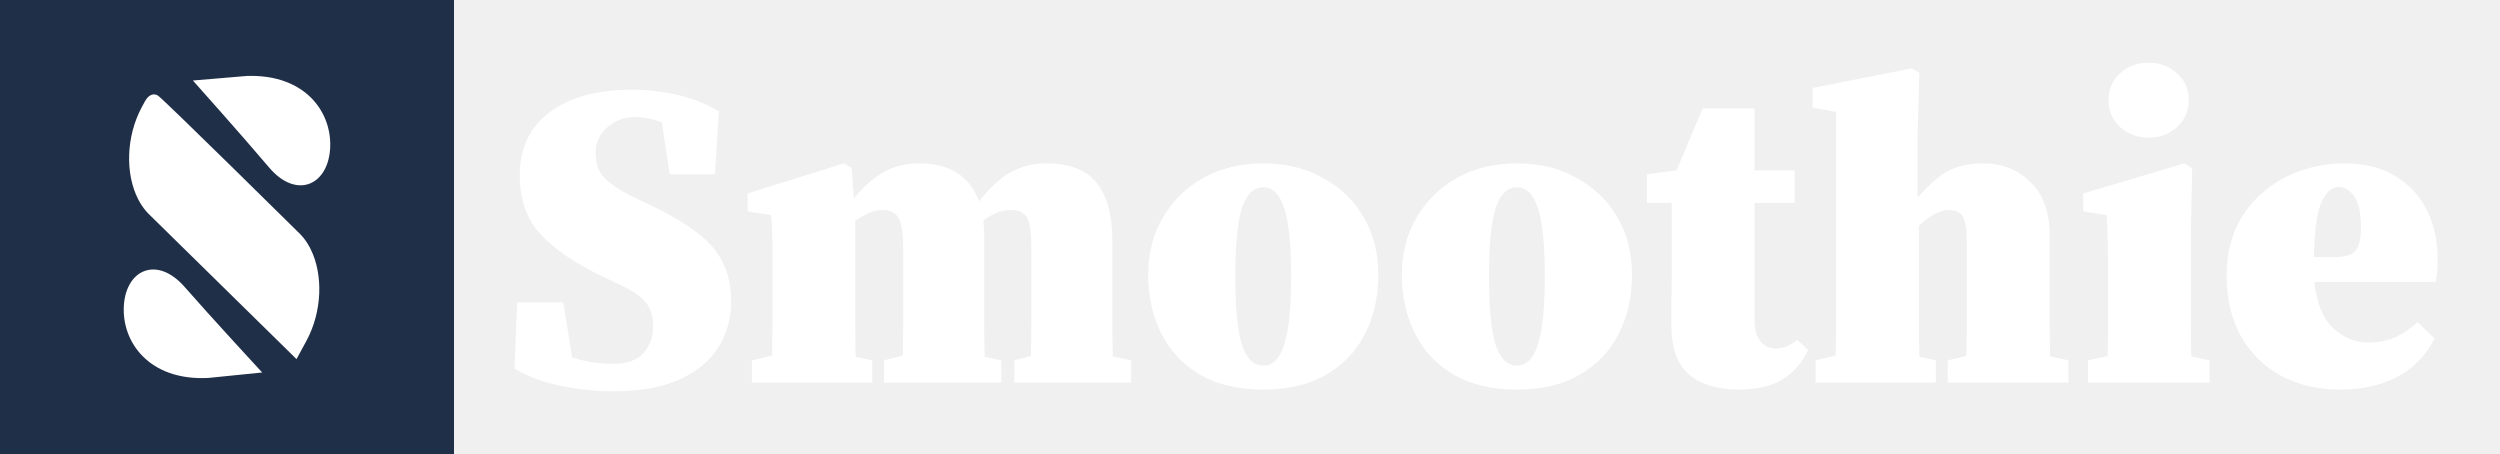
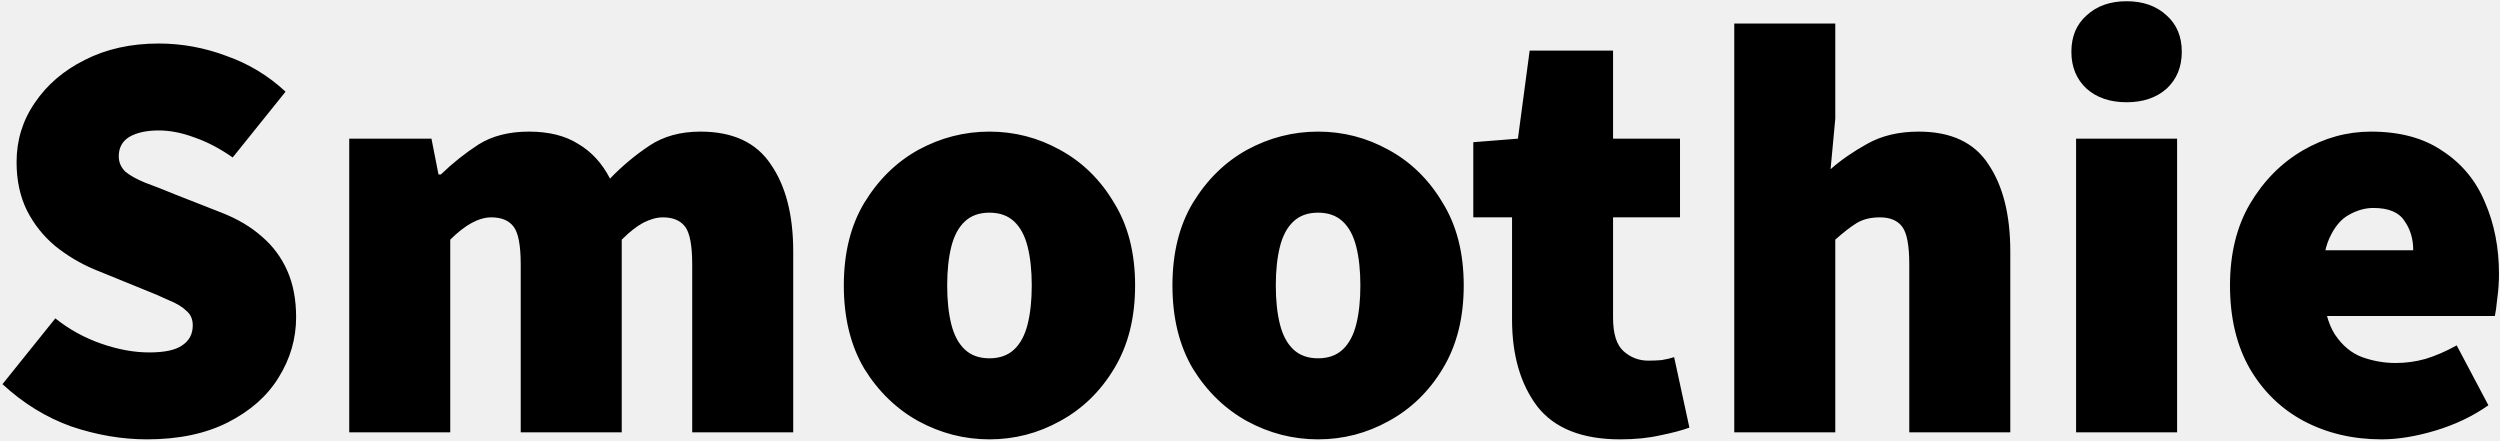
- <svg xmlns="http://www.w3.org/2000/svg" width="826" height="150" viewBox="0 0 826 150" fill="none">
-   <rect width="150" height="150" fill="#202F48" />
-   <path fill-rule="evenodd" clip-rule="evenodd" d="M101.356 80.08C101.35 80.073 101.345 80.065 101.34 80.057C101.341 80.059 101.339 80.055 101.34 80.057C101.344 80.063 101.352 80.074 101.356 80.08Z" fill="white" />
-   <path d="M101.34 80.057L101.356 80.08L101.382 80.12C101.439 80.207 101.496 80.295 101.552 80.383L101.584 80.434L101.637 80.52C101.823 80.819 102.002 81.124 102.175 81.436C102.201 81.483 102.226 81.529 102.252 81.576C102.308 81.679 102.363 81.783 102.418 81.887L102.443 81.936L102.461 81.97C102.517 82.078 102.572 82.186 102.627 82.295L102.653 82.349L102.684 82.41C106.803 90.783 106.469 102.953 101.256 112.581L97.969 118.65L49.262 70.82L48.901 70.456C48.878 70.432 48.856 70.407 48.833 70.382C48.816 70.364 48.798 70.344 48.781 70.326C48.689 70.228 48.599 70.13 48.509 70.03C48.46 69.975 48.411 69.918 48.362 69.862L48.322 69.816C48.247 69.73 48.172 69.643 48.099 69.555C48.041 69.486 47.984 69.417 47.928 69.348C47.827 69.223 47.727 69.096 47.628 68.968C47.589 68.917 47.544 68.858 47.505 68.806C47.4 68.666 47.296 68.525 47.194 68.381C47.153 68.323 47.112 68.265 47.072 68.206C46.989 68.087 46.907 67.965 46.826 67.843L46.802 67.806C46.771 67.76 46.74 67.713 46.71 67.666C46.611 67.514 46.514 67.36 46.419 67.204C46.387 67.15 46.355 67.097 46.322 67.043C46.236 66.898 46.151 66.751 46.067 66.603C46.034 66.545 46.002 66.486 45.969 66.427L45.951 66.393C45.883 66.271 45.817 66.147 45.751 66.023C45.727 65.977 45.703 65.93 45.679 65.885C41.342 57.503 41.601 45.089 46.9 35.302L47.839 33.569C48.951 31.516 50.532 30.615 52.147 31.556C53.762 32.497 98.894 77.064 98.894 77.064C99.007 77.176 99.119 77.29 99.23 77.405C99.262 77.438 99.293 77.471 99.324 77.504C99.403 77.587 99.48 77.671 99.557 77.755C99.577 77.776 99.596 77.798 99.616 77.82L99.658 77.867C99.725 77.942 99.792 78.017 99.858 78.094L99.932 78.179C99.959 78.211 99.986 78.243 100.013 78.274C100.048 78.316 100.082 78.358 100.116 78.4L100.162 78.456L100.204 78.507C100.234 78.543 100.264 78.58 100.294 78.617C100.34 78.674 100.385 78.733 100.43 78.791L100.458 78.826C100.647 79.07 100.832 79.319 101.011 79.574L101.049 79.629C101.077 79.668 101.105 79.708 101.133 79.748C101.185 79.824 101.236 79.9 101.287 79.977C101.305 80.004 101.322 80.03 101.34 80.057Z" fill="white" />
-   <path d="M86.62 123.07C86.62 123.07 70.042 105.139 60.998 94.801C51.954 84.462 41.682 88.982 40.927 100.953C40.171 112.923 49.183 125.859 68.807 124.873L86.62 123.07Z" fill="white" />
-   <path d="M63.73 26.603C63.73 26.603 80.006 44.808 88.876 55.296C97.746 65.785 108.092 61.437 109.048 49.481C110.003 37.525 101.209 24.44 81.571 25.097L63.73 26.603Z" fill="white" />
-   <path d="M202.544 129.288C197.168 129.288 191.504 128.712 185.552 127.56C179.696 126.408 174.512 124.488 170 121.8L170.864 99.912H186.128L189.008 118.056C193.328 119.496 197.888 120.216 202.688 120.216C207.2 120.216 210.512 119.016 212.624 116.616C214.736 114.12 215.792 111.24 215.792 107.976C215.792 104.52 214.976 101.832 213.344 99.912C211.808 97.992 209.216 96.168 205.568 94.44L199.232 91.416C190.304 87.192 183.488 82.584 178.784 77.592C174.08 72.6 171.728 66.024 171.728 57.864C171.728 49.032 174.992 42.12 181.52 37.128C188.144 32.136 197.264 29.64 208.88 29.64C214.16 29.64 219.344 30.264 224.432 31.512C229.52 32.76 233.888 34.536 237.536 36.84L236.24 57.576H221.264L218.672 40.44C215.792 39.288 212.816 38.712 209.744 38.712C206.192 38.712 203.12 39.864 200.528 42.168C198.032 44.376 196.784 47.16 196.784 50.52C196.784 54.072 197.792 56.856 199.808 58.872C201.824 60.888 204.752 62.856 208.592 64.776L215.792 68.232C221.84 71.112 226.736 74.04 230.48 77.016C234.32 79.896 237.104 83.16 238.832 86.808C240.656 90.36 241.568 94.632 241.568 99.624C241.568 105.288 240.128 110.376 237.248 114.888C234.464 119.304 230.192 122.808 224.432 125.4C218.672 127.992 211.376 129.288 202.544 129.288Z" fill="white" />
-   <path d="M248.442 126.408V119.064L255.066 117.48C255.162 114.024 255.21 110.376 255.21 106.536C255.21 102.6 255.21 99.144 255.21 96.168V87.24C255.21 84.552 255.21 82.392 255.21 80.76C255.21 79.128 255.162 77.592 255.066 76.152C255.066 74.712 254.97 73.032 254.778 71.112L247.002 69.816V63.912L278.826 53.976L281.418 55.56L282.138 65.496C285.498 61.464 288.858 58.536 292.218 56.712C295.578 54.888 299.37 53.976 303.594 53.976C313.77 53.976 320.394 58.152 323.466 66.504C327.498 61.512 331.194 58.2 334.554 56.568C337.914 54.84 341.562 53.976 345.498 53.976C353.37 53.976 358.986 56.136 362.346 60.456C365.802 64.776 367.53 71.16 367.53 79.608V96.168C367.53 99.24 367.53 102.744 367.53 106.68C367.53 110.616 367.578 114.312 367.674 117.768L373.722 119.064V126.408H335.13V119.064L340.602 117.624C340.698 114.168 340.746 110.472 340.746 106.536C340.746 102.6 340.746 99.144 340.746 96.168V81.624C340.746 76.728 340.266 73.464 339.306 71.832C338.346 70.2 336.618 69.384 334.122 69.384C331.05 69.384 327.978 70.536 324.906 72.84C325.002 73.608 325.05 74.424 325.05 75.288C325.146 76.152 325.194 77.064 325.194 78.024V96.168C325.194 99.24 325.194 102.744 325.194 106.68C325.194 110.616 325.242 114.36 325.338 117.912L330.81 119.064V126.408H292.074V119.064L298.266 117.48C298.362 114.12 298.41 110.472 298.41 106.536C298.41 102.6 298.41 99.144 298.41 96.168V81.624C298.41 77.208 297.93 74.088 296.97 72.264C296.106 70.344 294.282 69.384 291.498 69.384C290.058 69.384 288.57 69.72 287.034 70.392C285.498 71.064 284.01 71.928 282.57 72.984V96.168C282.57 99.144 282.57 102.648 282.57 106.68C282.57 110.616 282.618 114.36 282.714 117.912L288.186 119.064V126.408H248.442Z" fill="white" />
-   <path d="M417.376 128.712C409.12 128.712 402.16 127.08 396.496 123.816C390.832 120.456 386.56 115.896 383.68 110.136C380.8 104.376 379.36 97.944 379.36 90.84C379.36 83.64 380.992 77.304 384.256 71.832C387.52 66.264 391.984 61.896 397.648 58.728C403.408 55.56 409.984 53.976 417.376 53.976C424.768 53.976 431.296 55.56 436.96 58.728C442.72 61.8 447.232 66.12 450.496 71.688C453.76 77.16 455.392 83.544 455.392 90.84C455.392 98.136 453.904 104.664 450.928 110.424C448.048 116.088 443.776 120.552 438.112 123.816C432.544 127.08 425.632 128.712 417.376 128.712ZM417.376 120.792C420.544 120.792 422.848 118.488 424.288 113.88C425.824 109.272 426.592 101.736 426.592 91.272C426.592 80.808 425.824 73.32 424.288 68.808C422.848 64.2 420.544 61.896 417.376 61.896C414.208 61.896 411.856 64.2 410.32 68.808C408.88 73.32 408.16 80.808 408.16 91.272C408.16 101.736 408.88 109.272 410.32 113.88C411.856 118.488 414.208 120.792 417.376 120.792Z" fill="white" />
-   <path d="M501.189 128.712C492.933 128.712 485.973 127.08 480.309 123.816C474.645 120.456 470.373 115.896 467.493 110.136C464.613 104.376 463.173 97.944 463.173 90.84C463.173 83.64 464.805 77.304 468.069 71.832C471.333 66.264 475.797 61.896 481.461 58.728C487.221 55.56 493.797 53.976 501.189 53.976C508.581 53.976 515.109 55.56 520.773 58.728C526.533 61.8 531.045 66.12 534.309 71.688C537.573 77.16 539.205 83.544 539.205 90.84C539.205 98.136 537.717 104.664 534.741 110.424C531.861 116.088 527.589 120.552 521.925 123.816C516.357 127.08 509.445 128.712 501.189 128.712ZM501.189 120.792C504.357 120.792 506.661 118.488 508.101 113.88C509.637 109.272 510.405 101.736 510.405 91.272C510.405 80.808 509.637 73.32 508.101 68.808C506.661 64.2 504.357 61.896 501.189 61.896C498.021 61.896 495.669 64.2 494.133 68.808C492.693 73.32 491.973 80.808 491.973 91.272C491.973 101.736 492.693 109.272 494.133 113.88C495.669 118.488 498.021 120.792 501.189 120.792Z" fill="white" />
-   <path d="M574.667 128.712C567.563 128.712 562.043 127.08 558.107 123.816C554.171 120.456 552.203 114.936 552.203 107.256C552.203 104.472 552.203 101.928 552.203 99.624C552.299 97.224 552.347 94.632 552.347 91.848V67.08H544.139V57.576L553.931 56.28L562.571 35.832H579.707V56.28H592.955V67.08H579.707V105.672C579.707 108.936 580.379 111.336 581.723 112.872C583.067 114.408 584.747 115.176 586.763 115.176C588.971 115.176 591.323 114.216 593.819 112.296L597.419 115.608C595.499 119.736 592.715 122.952 589.067 125.256C585.419 127.56 580.619 128.712 574.667 128.712Z" fill="white" />
-   <path d="M599.877 126.408V119.064L606.501 117.48C606.597 114.024 606.645 110.376 606.645 106.536C606.645 102.6 606.645 99.144 606.645 96.168V36.984L598.869 35.544V29.064L631.701 22.584L634.149 24.168L633.573 44.184V65.352C637.413 60.84 640.917 57.816 644.085 56.28C647.349 54.744 650.997 53.976 655.029 53.976C661.461 53.976 666.741 56.04 670.869 60.168C675.093 64.2 677.205 70.152 677.205 78.024V96.168C677.205 99.24 677.205 102.744 677.205 106.68C677.205 110.616 677.253 114.312 677.349 117.768L683.397 119.064V126.408H643.509V119.064L649.701 117.624C649.797 114.168 649.845 110.472 649.845 106.536C649.845 102.6 649.845 99.144 649.845 96.168V79.896C649.845 75.96 649.413 73.224 648.549 71.688C647.781 70.152 646.197 69.384 643.797 69.384C642.357 69.384 640.773 69.864 639.045 70.824C637.413 71.688 635.733 72.936 634.005 74.568V96.168C634.005 99.144 634.005 102.648 634.005 106.68C634.005 110.616 634.053 114.36 634.149 117.912L639.621 119.064V126.408H599.877Z" fill="white" />
-   <path d="M689.88 126.408V119.064L696.36 117.624C696.456 114.072 696.505 110.376 696.505 106.536C696.505 102.6 696.505 99.144 696.505 96.168V89.256C696.505 85.32 696.456 82.056 696.36 79.464C696.36 76.776 696.265 73.992 696.073 71.112L688.297 69.816V63.912L721.705 53.976L724.297 55.56L723.865 77.016V96.168C723.865 99.144 723.865 102.648 723.865 106.68C723.865 110.616 723.912 114.312 724.008 117.768L730.057 119.064V126.408H689.88ZM709.896 45.48C706.248 45.48 703.128 44.328 700.536 42.024C697.944 39.624 696.648 36.648 696.648 33.096C696.648 29.448 697.944 26.472 700.536 24.168C703.128 21.864 706.248 20.712 709.896 20.712C713.544 20.712 716.665 21.864 719.257 24.168C721.849 26.472 723.144 29.448 723.144 33.096C723.144 36.648 721.849 39.624 719.257 42.024C716.665 44.328 713.544 45.48 709.896 45.48Z" fill="white" />
-   <path d="M772.712 61.752C770.504 61.752 768.632 63.384 767.096 66.648C765.56 69.912 764.696 76.008 764.504 84.936H771.272C774.728 84.936 777.032 84.264 778.184 82.92C779.432 81.48 780.056 78.936 780.056 75.288C780.056 70.296 779.288 66.792 777.752 64.776C776.312 62.76 774.632 61.752 772.712 61.752ZM773.144 128.712C765.944 128.712 759.512 127.224 753.848 124.248C748.28 121.272 743.864 117 740.6 111.432C737.336 105.768 735.704 99 735.704 91.128C735.704 84.888 736.808 79.464 739.016 74.856C741.224 70.248 744.2 66.408 747.944 63.336C751.688 60.168 755.864 57.816 760.472 56.28C765.08 54.744 769.736 53.976 774.44 53.976C781.352 53.976 787.064 55.416 791.576 58.296C796.184 61.08 799.64 64.872 801.944 69.672C804.248 74.376 805.4 79.656 805.4 85.512C805.4 87.048 805.352 88.392 805.256 89.544C805.16 90.6 804.968 91.8 804.68 93.144H764.648C765.416 100.152 767.48 105.24 770.84 108.408C774.296 111.576 778.136 113.16 782.36 113.16C786.008 113.16 789.128 112.536 791.72 111.288C794.408 109.944 796.76 108.312 798.776 106.392L804.392 111.864C801.32 117.72 797.096 121.992 791.72 124.68C786.44 127.368 780.248 128.712 773.144 128.712Z" fill="white" />
+ <svg xmlns="http://www.w3.org/2000/svg" width="613" height="108" viewBox="0 0 613 108" fill="none">
+   <defs>
+     <style type="text/css">
+ 			/* Let the logo inherit color from its parent (currentColor) so buttons/headers can color it */
+ 			.content { fill: currentColor; }
+ 		</style>
+   </defs>
+   <path class="content" d="M36.032 107.728C29.888 107.728 23.696 106.672 17.456 104.56C11.312 102.352 5.696 98.896 0.608 94.192L13.568 78.064C16.928 80.752 20.672 82.816 24.8 84.256C28.928 85.696 32.864 86.416 36.608 86.416C40.352 86.416 43.04 85.84 44.672 84.688C46.4 83.536 47.264 81.904 47.264 79.792C47.264 78.256 46.736 77.056 45.68 76.192C44.72 75.232 43.28 74.368 41.36 73.6C39.536 72.736 37.28 71.776 34.592 70.72L22.928 65.968C19.568 64.528 16.448 62.656 13.568 60.352C10.688 57.952 8.384 55.072 6.656 51.712C4.928 48.256 4.064 44.272 4.064 39.76C4.064 34.384 5.552 29.536 8.528 25.216C11.504 20.8 15.584 17.296 20.768 14.704C26.048 12.016 32.096 10.672 38.912 10.672C44.576 10.672 50.096 11.68 55.472 13.696C60.944 15.616 65.792 18.544 70.016 22.48L57.056 38.608C53.888 36.4 50.768 34.768 47.696 33.712C44.624 32.56 41.696 31.984 38.912 31.984C35.936 31.984 33.536 32.512 31.712 33.568C29.984 34.624 29.12 36.208 29.12 38.32C29.12 39.76 29.648 41.008 30.704 42.064C31.856 43.024 33.488 43.936 35.6 44.8C37.712 45.568 40.16 46.528 42.944 47.68L54.32 52.144C58.256 53.68 61.568 55.648 64.256 58.048C66.944 60.352 69.008 63.136 70.448 66.4C71.888 69.664 72.608 73.456 72.608 77.776C72.608 83.056 71.168 88 68.288 92.608C65.504 97.12 61.376 100.768 55.904 103.552C50.432 106.336 43.808 107.728 36.032 107.728ZM85.633 106V34H105.793L107.521 42.784H108.097C110.977 40 114.049 37.552 117.313 35.44C120.673 33.328 124.801 32.272 129.697 32.272C134.593 32.272 138.625 33.28 141.793 35.296C145.057 37.216 147.649 40.048 149.569 43.792C152.545 40.72 155.761 38.032 159.217 35.728C162.673 33.424 166.849 32.272 171.745 32.272C179.713 32.272 185.473 34.96 189.025 40.336C192.673 45.616 194.497 52.72 194.497 61.648V106H169.729V64.816C169.729 60.208 169.153 57.136 168.001 55.6C166.849 54.064 165.025 53.296 162.529 53.296C161.089 53.296 159.505 53.728 157.777 54.592C156.145 55.456 154.369 56.848 152.449 58.768V106H127.681V64.816C127.681 60.208 127.105 57.136 125.953 55.6C124.801 54.064 122.977 53.296 120.481 53.296C117.409 53.296 114.049 55.12 110.401 58.768V106H85.633ZM242.617 107.728C236.473 107.728 230.665 106.24 225.193 103.264C219.817 100.288 215.401 96.016 211.945 90.448C208.585 84.784 206.905 77.968 206.905 70C206.905 62.032 208.585 55.264 211.945 49.696C215.401 44.032 219.817 39.712 225.193 36.736C230.665 33.76 236.473 32.272 242.617 32.272C248.761 32.272 254.521 33.76 259.897 36.736C265.369 39.712 269.785 44.032 273.145 49.696C276.601 55.264 278.329 62.032 278.329 70C278.329 77.968 276.601 84.784 273.145 90.448C269.785 96.016 265.369 100.288 259.897 103.264C254.521 106.24 248.761 107.728 242.617 107.728ZM242.617 87.856C245.113 87.856 247.129 87.136 248.665 85.696C250.201 84.256 251.305 82.192 251.977 79.504C252.649 76.816 252.985 73.648 252.985 70C252.985 66.352 252.649 63.184 251.977 60.496C251.305 57.808 250.201 55.744 248.665 54.304C247.129 52.864 245.113 52.144 242.617 52.144C240.121 52.144 238.105 52.864 236.569 54.304C235.033 55.744 233.929 57.808 233.257 60.496C232.585 63.184 232.249 66.352 232.249 70C232.249 73.648 232.585 76.816 233.257 79.504C233.929 82.192 235.033 84.256 236.569 85.696C238.105 87.136 240.121 87.856 242.617 87.856ZM323.195 107.728C317.051 107.728 311.243 106.24 305.771 103.264C300.395 100.288 295.979 96.016 292.523 90.448C289.163 84.784 287.483 77.968 287.483 70C287.483 62.032 289.163 55.264 292.523 49.696C295.979 44.032 300.395 39.712 305.771 36.736C311.243 33.76 317.051 32.272 323.195 32.272C329.339 32.272 335.099 33.76 340.475 36.736C345.947 39.712 350.363 44.032 353.723 49.696C357.179 55.264 358.907 62.032 358.907 70C358.907 77.968 357.179 84.784 353.723 90.448C350.363 96.016 345.947 100.288 340.475 103.264C335.099 106.24 329.339 107.728 323.195 107.728ZM323.195 87.856C325.691 87.856 327.707 87.136 329.243 85.696C330.779 84.256 331.883 82.192 332.555 79.504C333.227 76.816 333.563 73.648 333.563 70C333.563 66.352 333.227 63.184 332.555 60.496C331.883 57.808 330.779 55.744 329.243 54.304C327.707 52.864 325.691 52.144 323.195 52.144C320.699 52.144 318.683 52.864 317.147 54.304C315.611 55.744 314.507 57.808 313.835 60.496C313.163 63.184 312.827 66.352 312.827 70C312.827 73.648 313.163 76.816 313.835 79.504C314.507 82.192 315.611 84.256 317.147 85.696C318.683 87.136 320.699 87.856 323.195 87.856ZM397.25 107.728C387.938 107.728 381.17 105.04 376.946 99.664C372.818 94.192 370.754 87.088 370.754 78.352V53.296H361.25V34.864L372.194 34L375.074 12.4H395.522V34H411.938V53.296H395.522V77.92C395.522 81.856 396.386 84.592 398.114 86.128C399.842 87.664 401.858 88.432 404.162 88.432C405.314 88.432 406.418 88.384 407.474 88.288C408.626 88.096 409.634 87.856 410.498 87.568L414.242 104.848C412.418 105.52 410.066 106.144 407.186 106.72C404.306 107.392 400.994 107.728 397.25 107.728ZM425.243 106V5.776H450.011V29.104L448.859 41.488C451.355 39.28 454.331 37.216 457.787 35.296C461.339 33.28 465.563 32.272 470.459 32.272C478.427 32.272 484.139 34.96 487.595 40.336C491.147 45.616 492.923 52.72 492.923 61.648V106H468.155V64.816C468.155 60.208 467.579 57.136 466.427 55.6C465.275 54.064 463.451 53.296 460.955 53.296C458.651 53.296 456.731 53.776 455.195 54.736C453.659 55.696 451.931 57.04 450.011 58.768V106H425.243ZM509.055 106V34H533.823V106H509.055ZM521.439 25.072C517.407 25.072 514.143 23.968 511.647 21.76C509.151 19.456 507.903 16.432 507.903 12.688C507.903 8.944 509.151 5.968 511.647 3.76C514.143 1.456 517.407 0.304 521.439 0.304C525.471 0.304 528.735 1.456 531.231 3.76C533.727 5.968 534.975 8.944 534.975 12.688C534.975 16.432 533.727 19.456 531.231 21.76C528.735 23.968 525.471 25.072 521.439 25.072ZM583.948 107.728C576.94 107.728 570.604 106.24 564.94 103.264C559.372 100.288 554.956 96.016 551.691 90.448C548.428 84.784 546.796 77.968 546.796 70C546.796 62.224 548.428 55.552 551.691 49.984C555.052 44.32 559.372 39.952 564.652 36.88C569.932 33.808 575.5 32.272 581.356 32.272C588.46 32.272 594.316 33.856 598.924 37.024C603.628 40.096 607.084 44.272 609.292 49.552C611.596 54.832 612.748 60.688 612.748 67.12C612.748 69.232 612.604 71.296 612.316 73.312C612.124 75.232 611.932 76.624 611.74 77.488H566.38L566.092 61.36H591.724C591.724 58.576 591.004 56.176 589.564 54.16C588.22 52.048 585.676 50.992 581.932 50.992C579.916 50.992 577.9 51.568 575.884 52.72C573.964 53.776 572.38 55.696 571.132 58.48C569.884 61.264 569.356 65.104 569.548 70C569.74 75.28 570.748 79.312 572.572 82.096C574.396 84.784 576.604 86.608 579.195 87.568C581.884 88.528 584.62 89.008 587.404 89.008C589.9 89.008 592.348 88.672 594.748 88C597.244 87.232 599.788 86.128 602.38 84.688L610.156 99.376C606.316 102.064 601.996 104.128 597.196 105.568C592.396 107.008 587.98 107.728 583.948 107.728Z" />
</svg>
